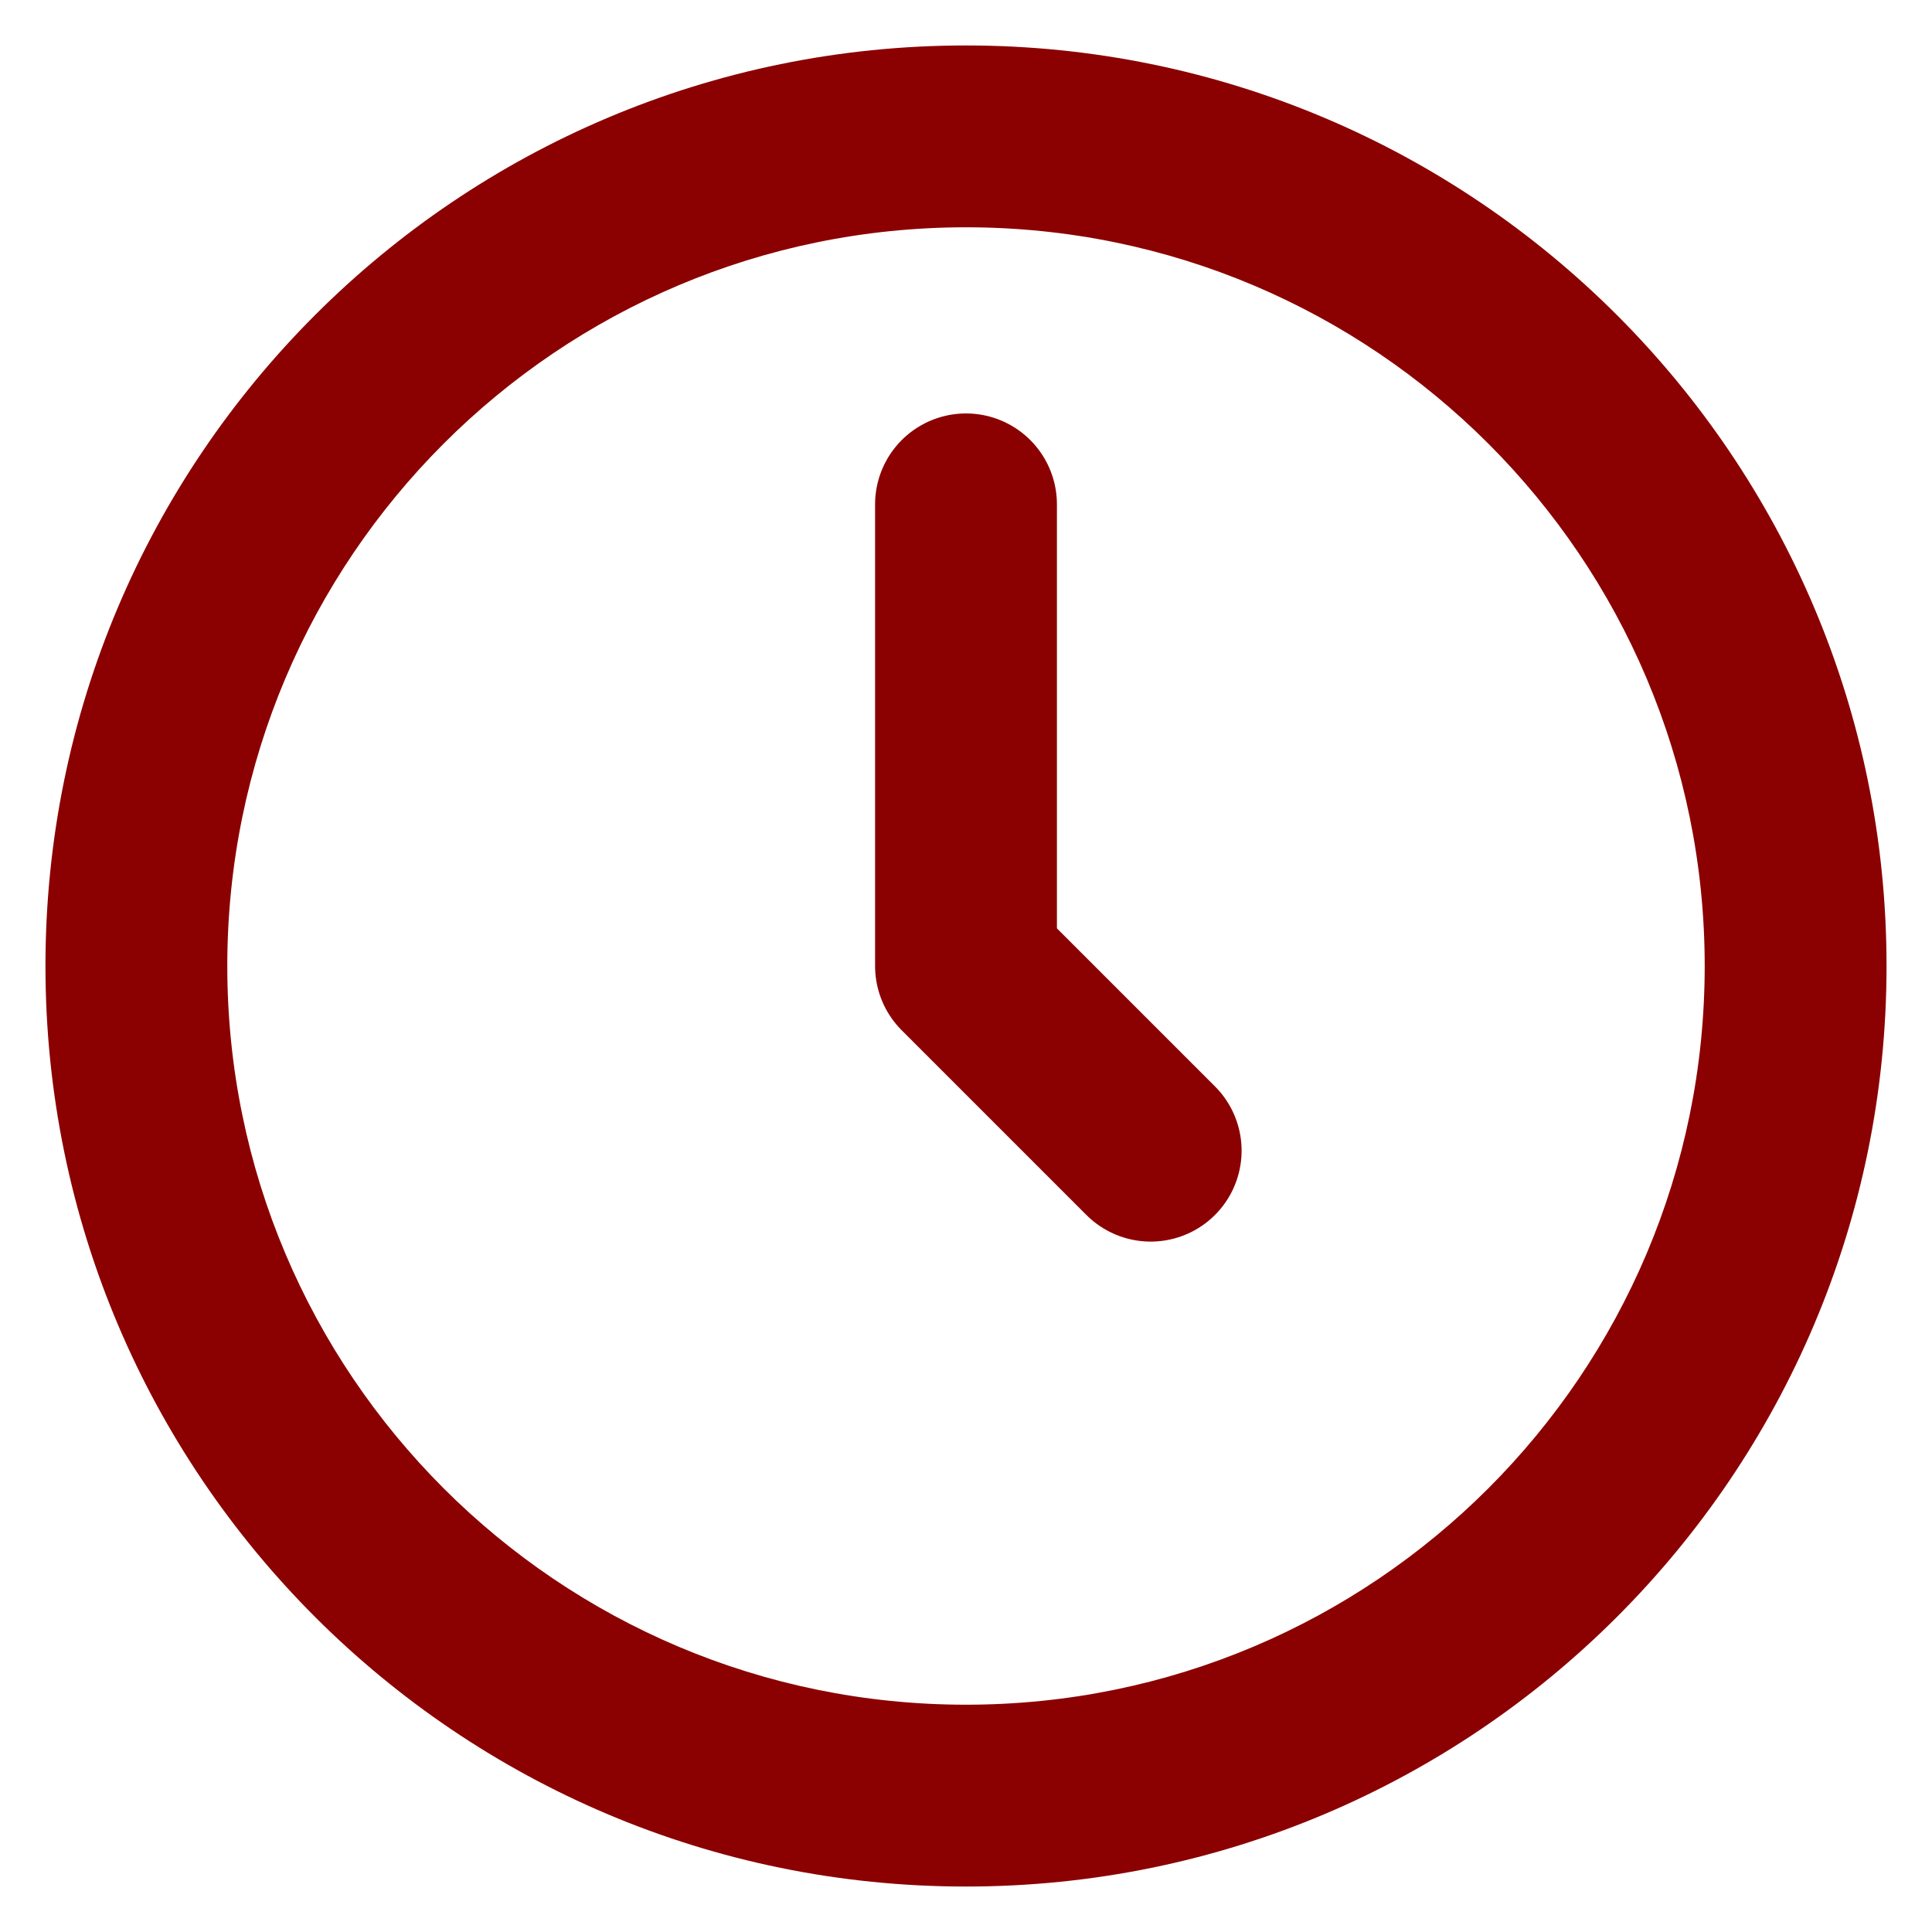
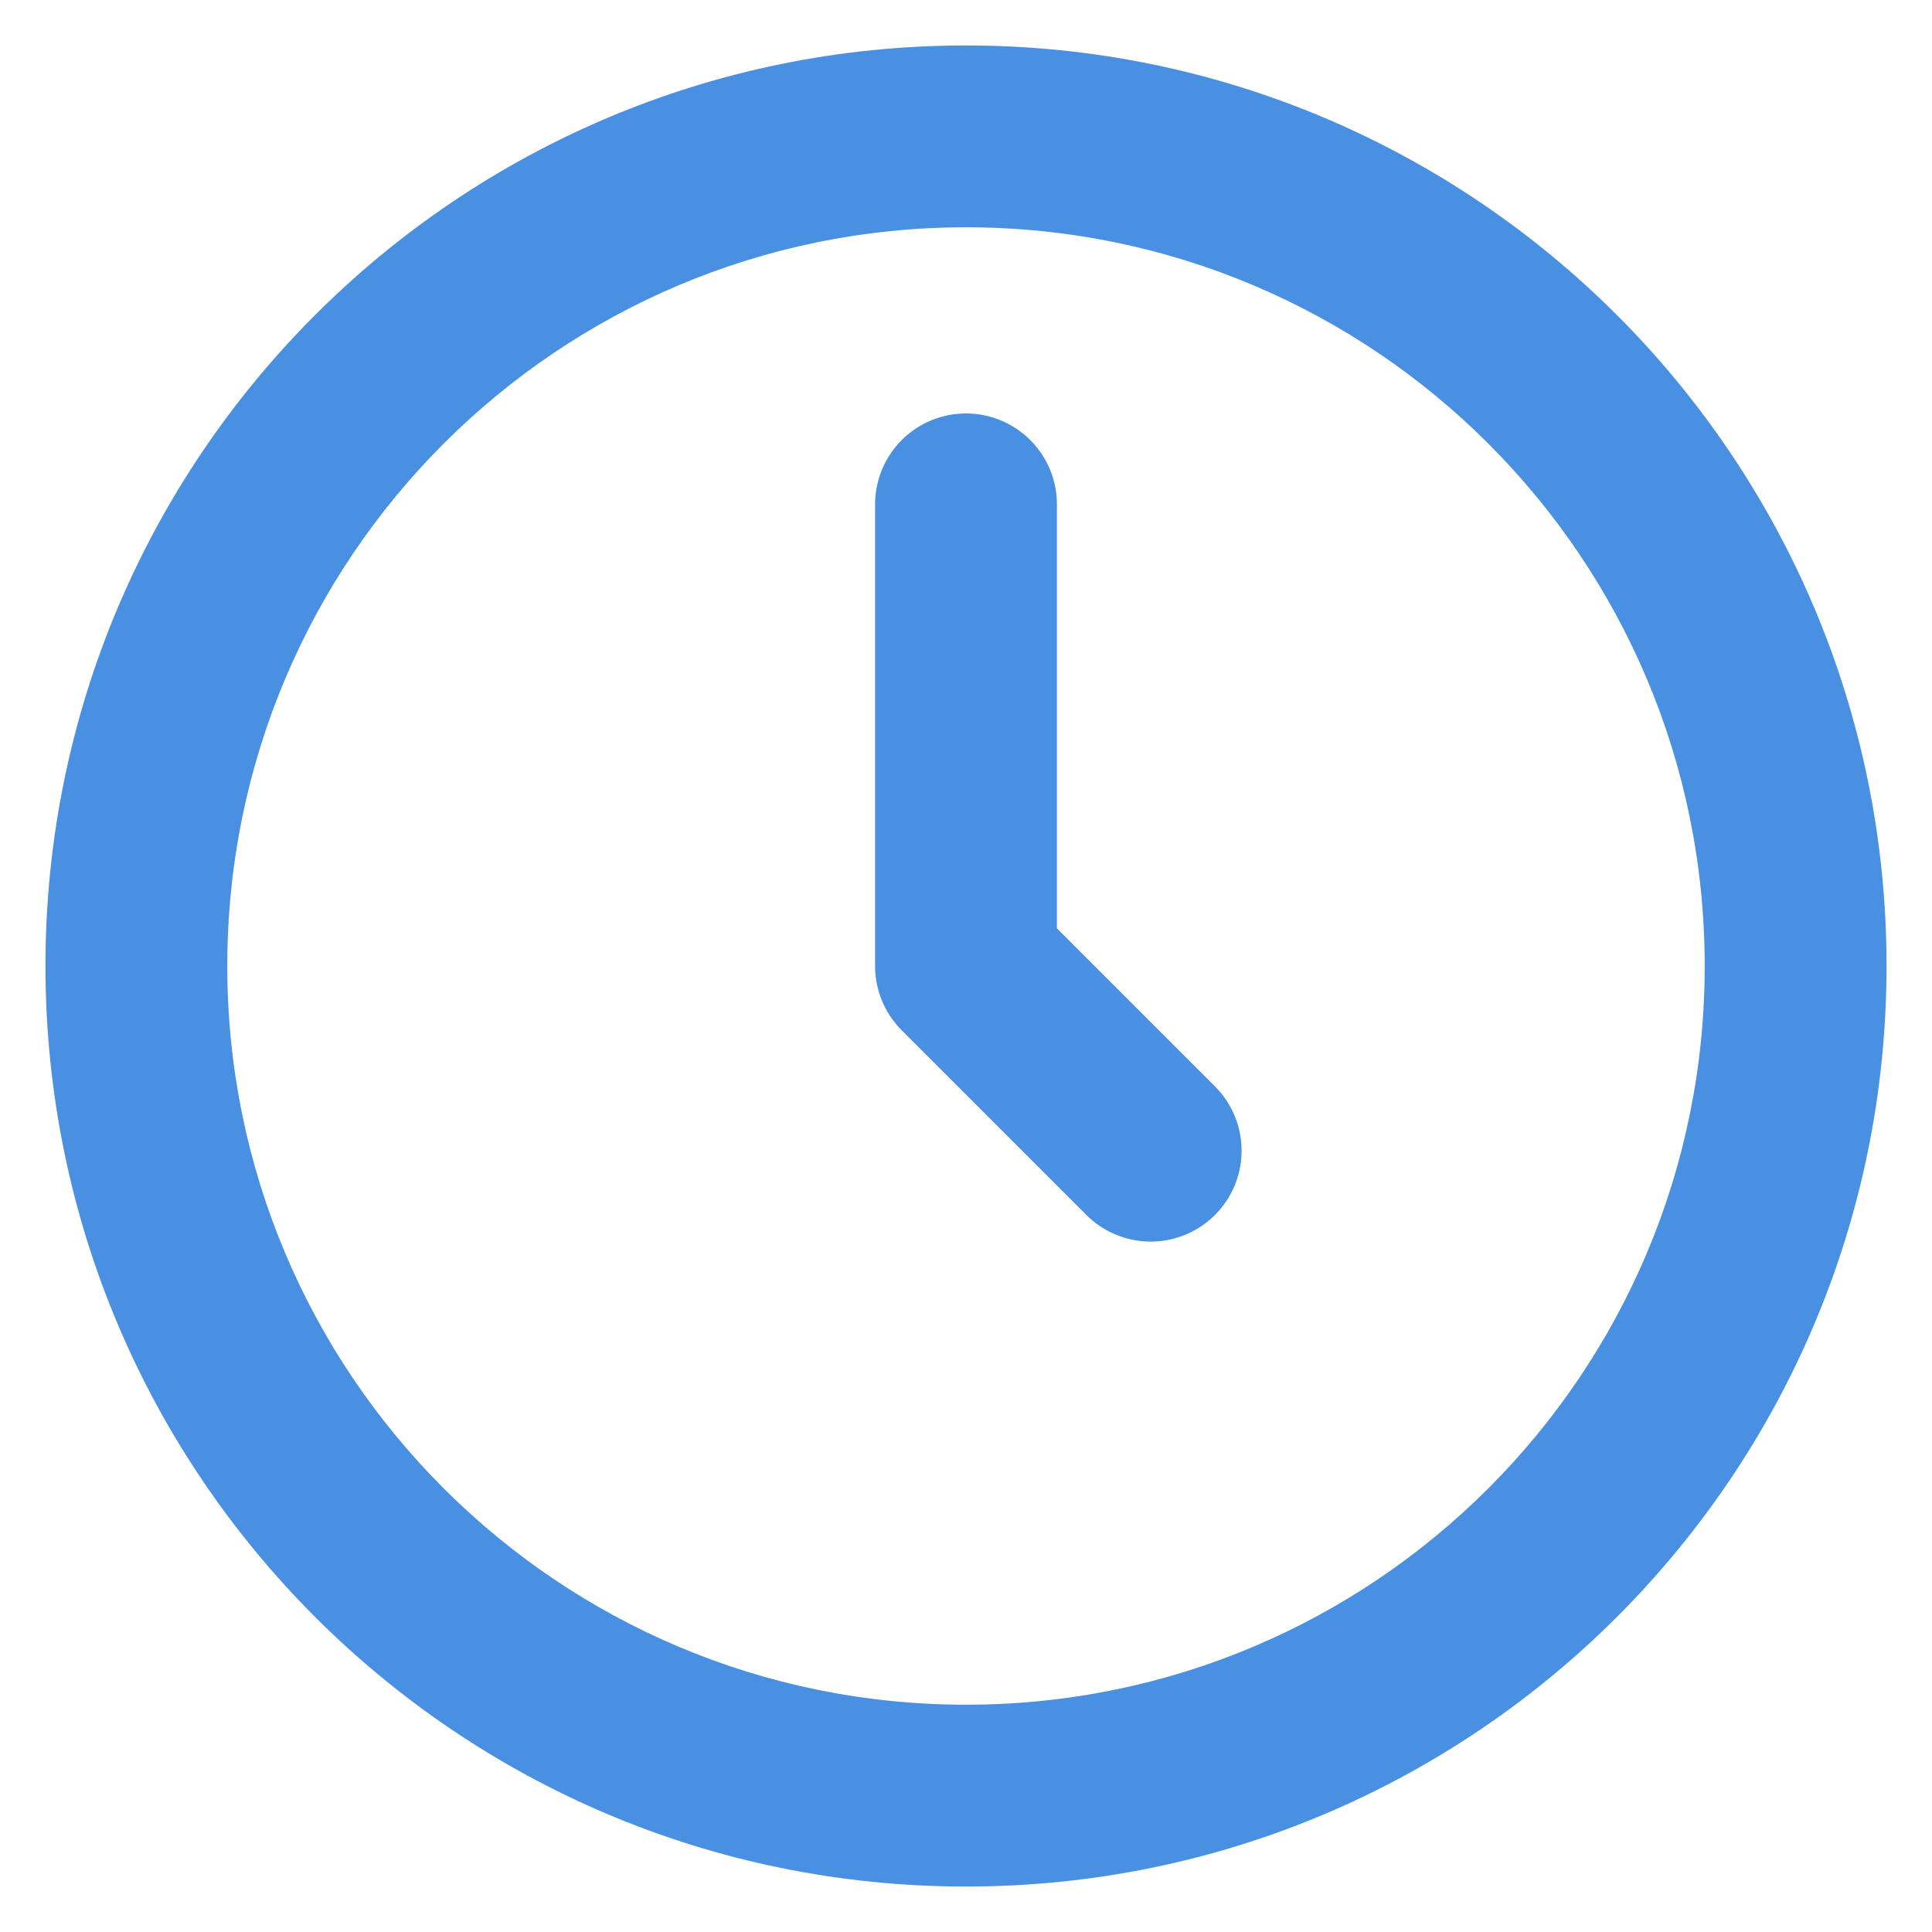
<svg xmlns="http://www.w3.org/2000/svg" width="17px" height="17px" viewBox="0 0 17 17" version="1.1">
  <defs />
  <g id="Page-1" stroke="none" stroke-width="1" fill="none" fill-rule="evenodd">
    <g id="1" transform="translate(-23, -32)">
      <g id="time" transform="translate(25, 34)">
-         <path d="M6.5,13 C10.09,13 13,10.09 13,6.5 C13,2.91 10.09,4.4408921e-16 6.5,4.4408921e-16 C2.91,4.4408921e-16 4.4408921e-16,2.91 4.4408921e-16,6.5 C4.4408921e-16,10.09 2.91,13 6.5,13 Z M6.5,14.6 C2.026,14.6 -1.6,10.974 -1.6,6.5 C-1.6,2.026 2.026,-1.6 6.5,-1.6 C10.974,-1.6 14.6,2.026 14.6,6.5 C14.6,10.974 10.974,14.6 6.5,14.6 Z" id="Oval-2-Copy-2" fill="#8B0000" fill-rule="nonzero" />
-         <polyline id="Path-8-Copy-2" stroke="#8B0000" stroke-width="1.6" stroke-linecap="round" stroke-linejoin="round" points="6.5 2.438 6.5 6.5 8.125 8.125" />
+         <path d="M6.5,13 C10.09,13 13,10.09 13,6.5 C13,2.91 10.09,4.4408921e-16 6.5,4.4408921e-16 C2.91,4.4408921e-16 4.4408921e-16,2.91 4.4408921e-16,6.5 C4.4408921e-16,10.09 2.91,13 6.5,13 Z M6.5,14.6 C2.026,14.6 -1.6,10.974 -1.6,6.5 C-1.6,2.026 2.026,-1.6 6.5,-1.6 C10.974,-1.6 14.6,2.026 14.6,6.5 C14.6,10.974 10.974,14.6 6.5,14.6 Z" id="Oval-2-Copy-2" fill="#4A90E2" fill-rule="nonzero" />
+         <polyline id="Path-8-Copy-2" stroke="#4A90E2" stroke-width="1.6" stroke-linecap="round" stroke-linejoin="round" points="6.5 2.438 6.5 6.5 8.125 8.125" />
      </g>
    </g>
  </g>
</svg>
